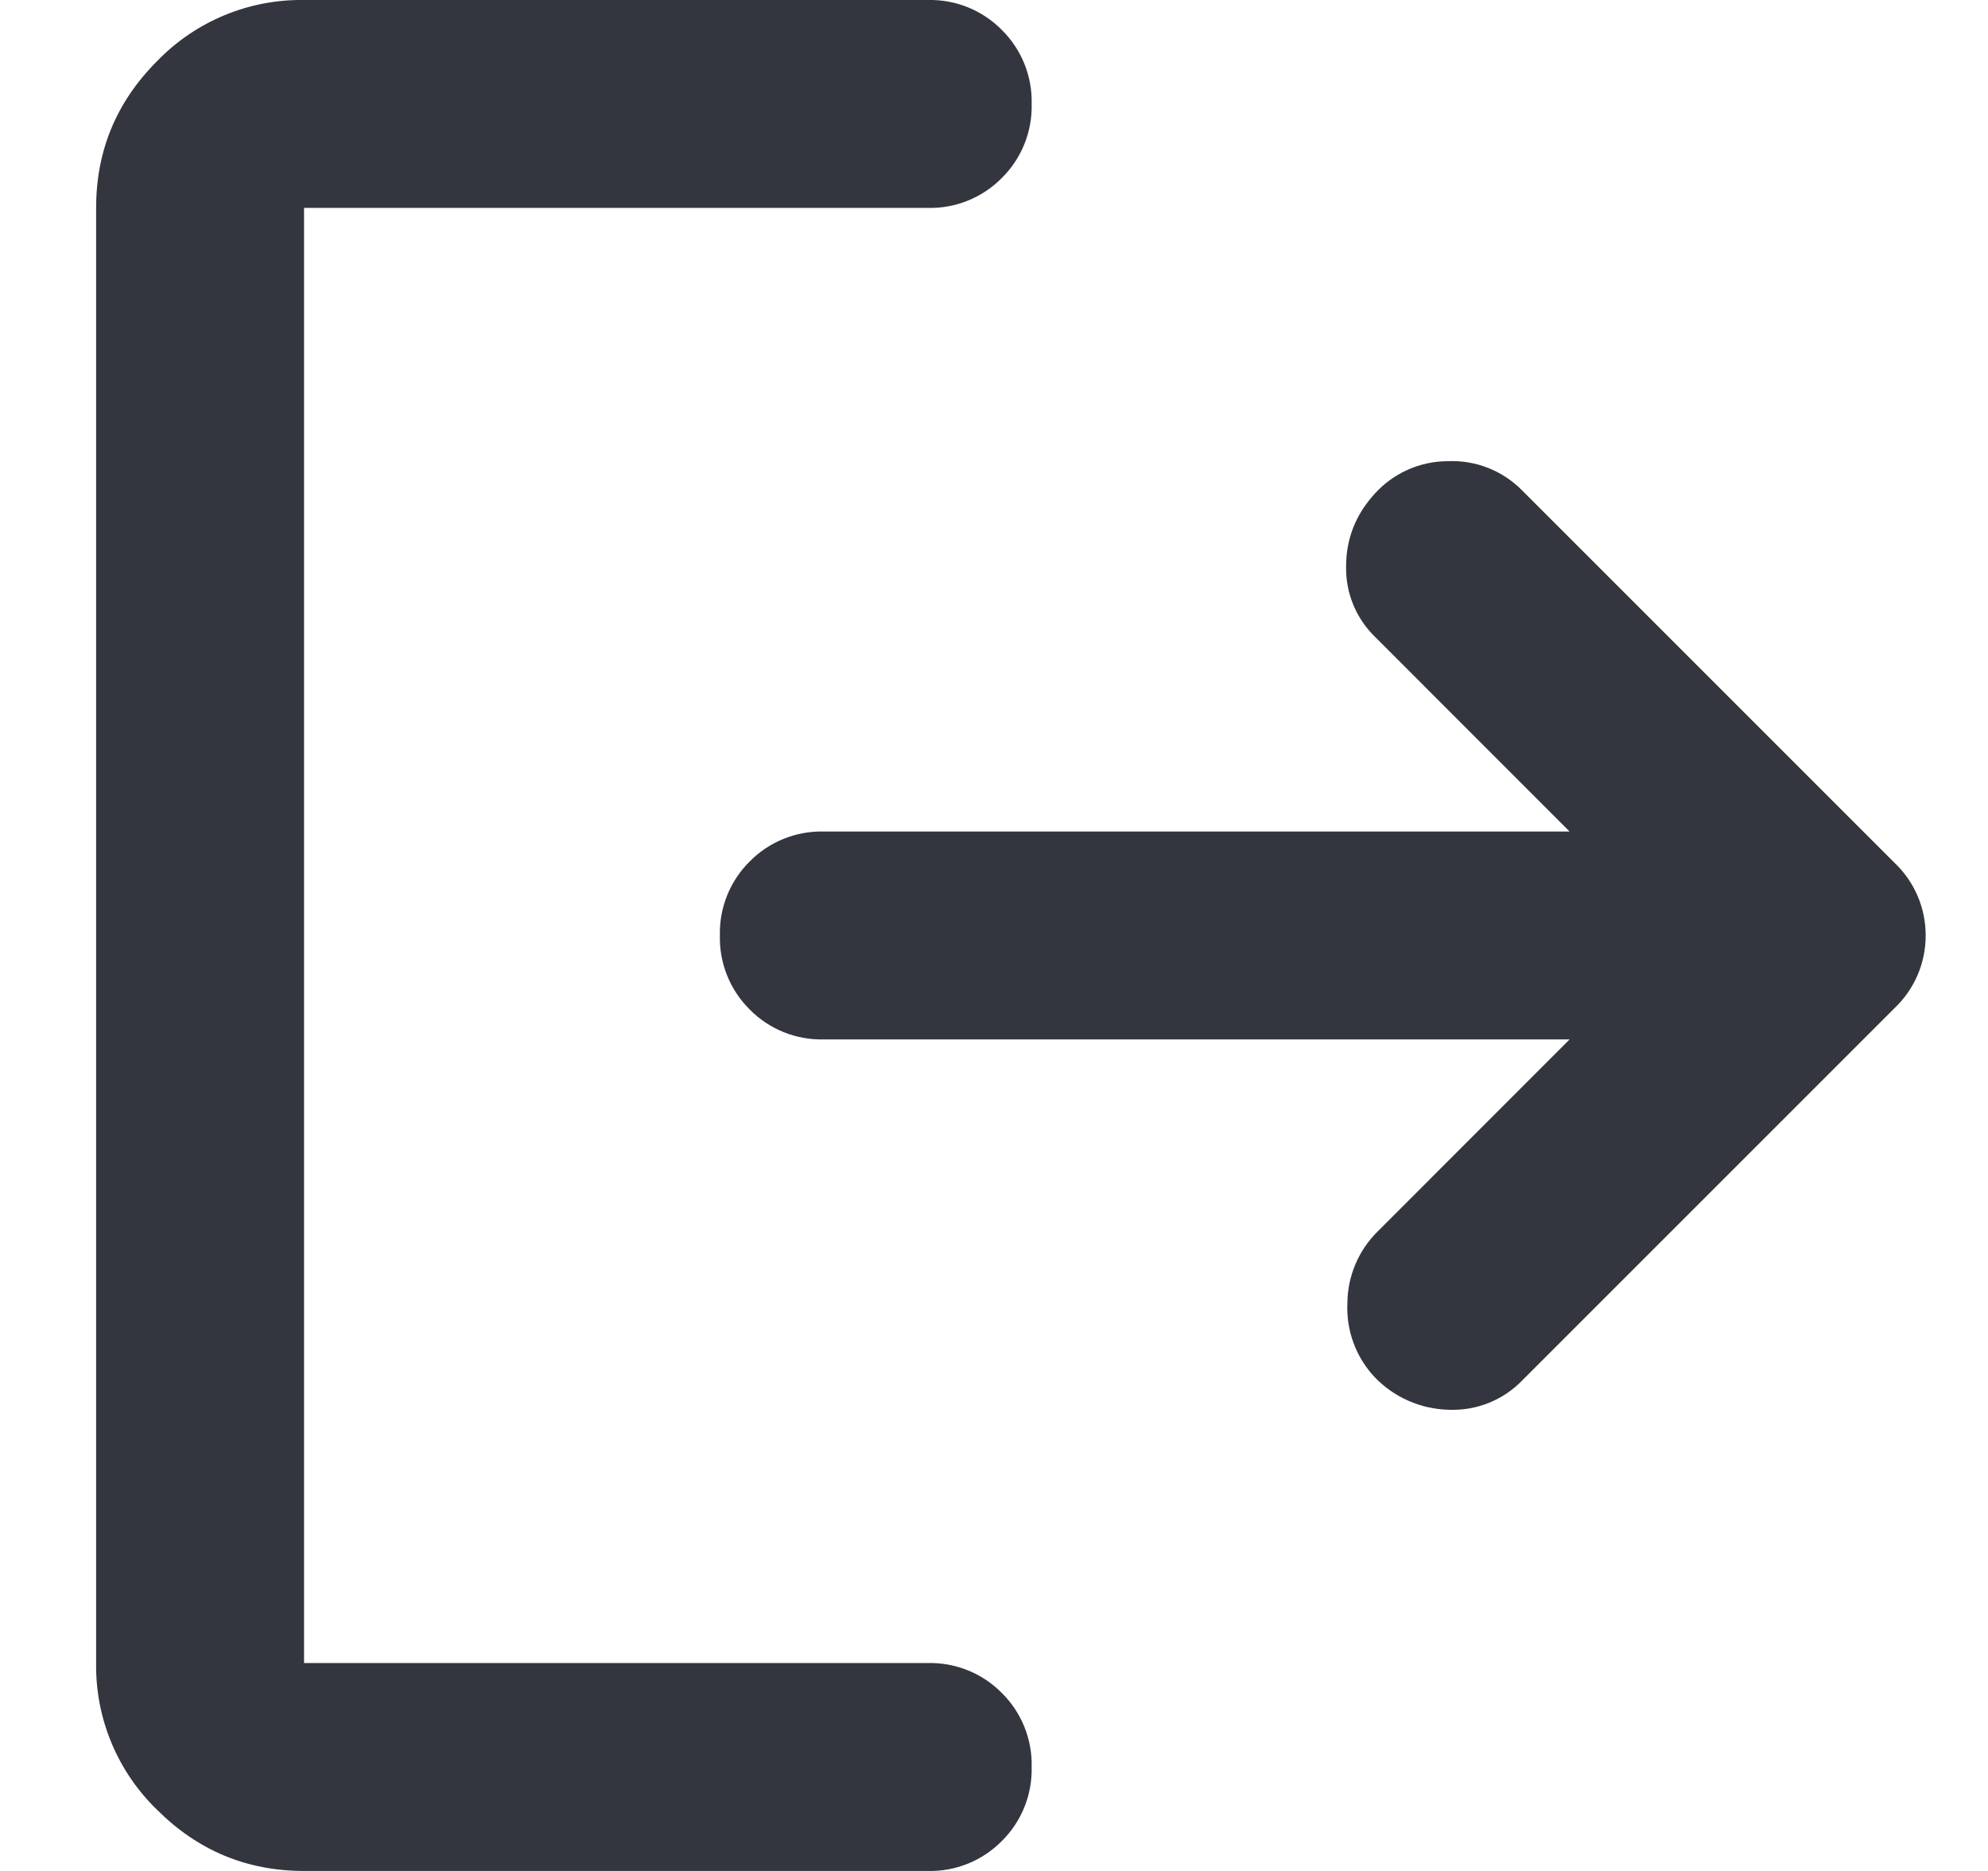
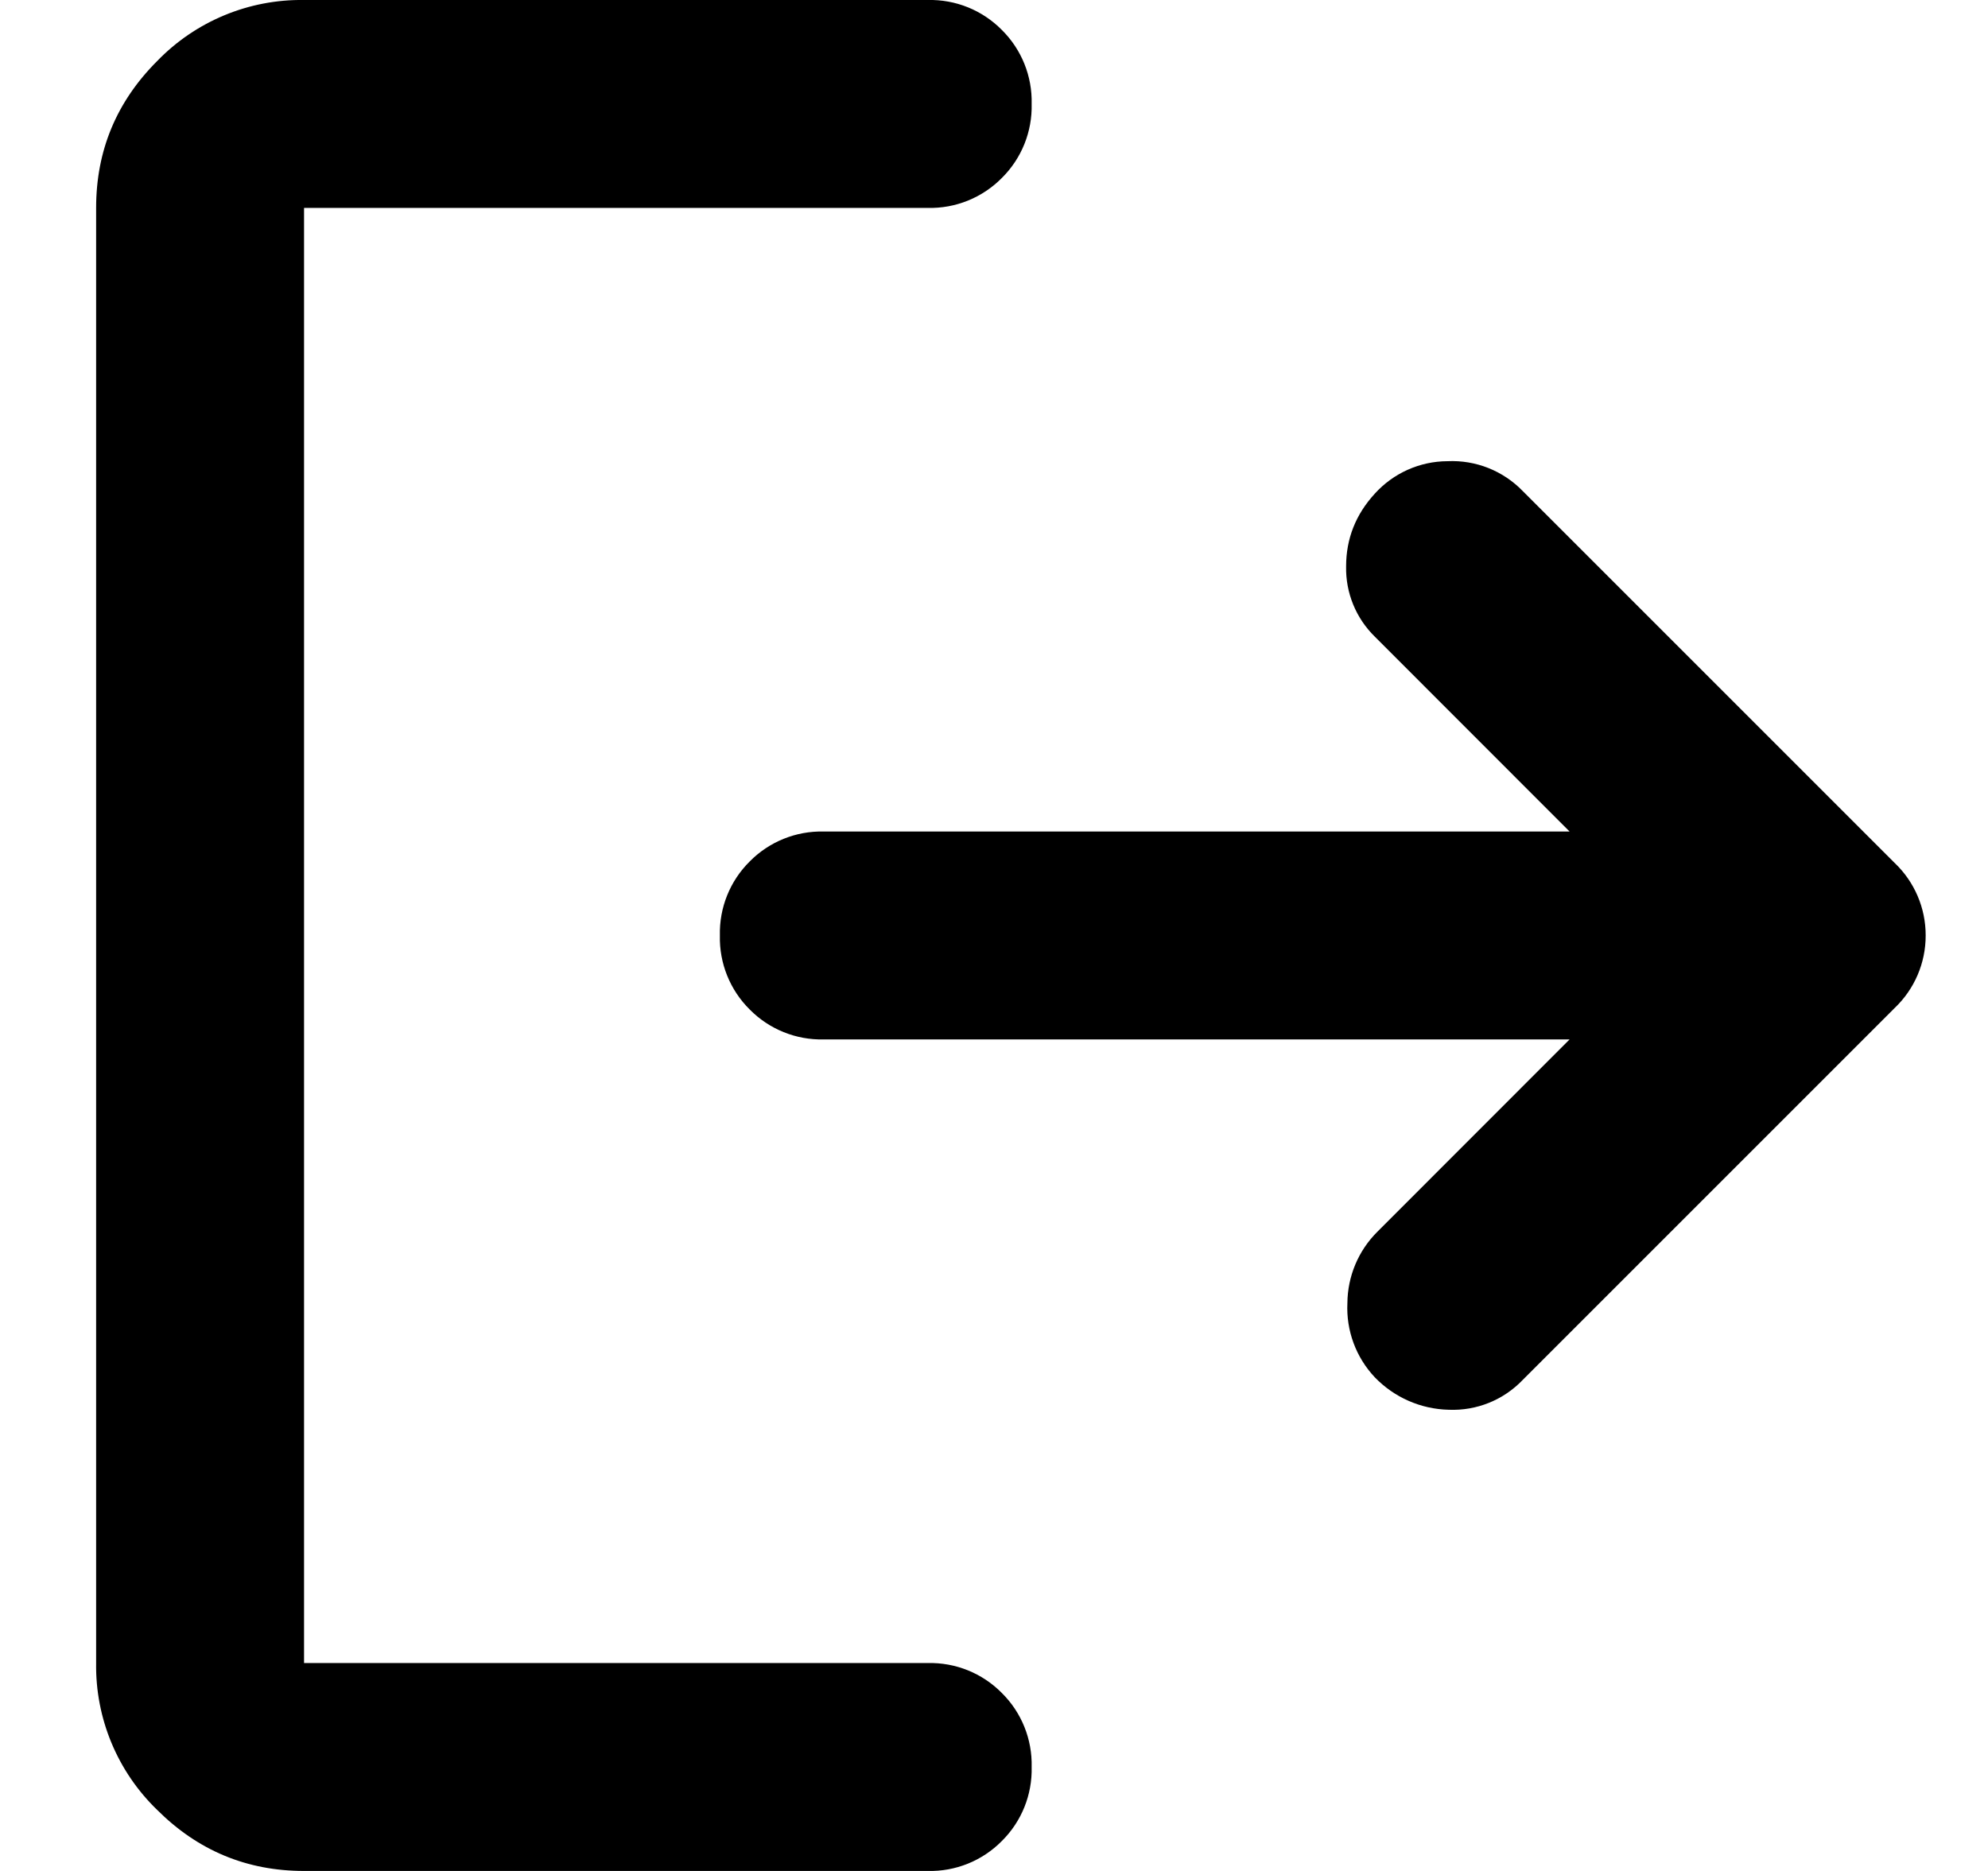
- <svg xmlns="http://www.w3.org/2000/svg" width="17" height="16" viewBox="0 0 17 16" fill="none">
-   <path d="M2.6 16c-.489 0-.907-.174-1.256-.522a1.712 1.712 0 0 1-.522-1.256V1.778c0-.49.174-.908.522-1.256A1.712 1.712 0 0 1 2.6 0h5.333a.86.86 0 0 1 .634.256.86.86 0 0 1 .255.633.86.86 0 0 1-.255.633.86.86 0 0 1-.634.256H2.6v12.444h5.333a.86.86 0 0 1 .634.256.86.86 0 0 1 .255.633.86.86 0 0 1-.255.633.86.86 0 0 1-.634.256H2.6Zm10.822-7.111H7.044a.86.86 0 0 1-.633-.256A.86.86 0 0 1 6.156 8a.86.86 0 0 1 .255-.633.86.86 0 0 1 .633-.256h6.378l-1.666-1.667a.816.816 0 0 1-.245-.6c0-.237.082-.444.245-.622a.843.843 0 0 1 .622-.278.84.84 0 0 1 .644.256L16.2 7.378a.853.853 0 0 1 .267.622.853.853 0 0 1-.267.622L13.022 11.8a.827.827 0 0 1-.633.256.907.907 0 0 1-.633-.278.864.864 0 0 1-.234-.634.869.869 0 0 1 .256-.61l1.644-1.645Z" fill="#1D212A" fill-opacity=".9" />
+ <svg xmlns="http://www.w3.org/2000/svg" width="17" height="16" viewBox="0 0 17 16">
+   <path d="M2.6 16c-.489 0-.907-.174-1.256-.522a1.712 1.712 0 0 1-.522-1.256V1.778c0-.49.174-.908.522-1.256A1.712 1.712 0 0 1 2.6 0h5.333a.86.86 0 0 1 .634.256.86.86 0 0 1 .255.633.86.86 0 0 1-.255.633.86.86 0 0 1-.634.256H2.6v12.444h5.333a.86.86 0 0 1 .634.256.86.86 0 0 1 .255.633.86.86 0 0 1-.255.633.86.86 0 0 1-.634.256H2.6Zm10.822-7.111H7.044a.86.86 0 0 1-.633-.256A.86.86 0 0 1 6.156 8a.86.86 0 0 1 .255-.633.86.86 0 0 1 .633-.256h6.378l-1.666-1.667a.816.816 0 0 1-.245-.6c0-.237.082-.444.245-.622a.843.843 0 0 1 .622-.278.84.84 0 0 1 .644.256L16.2 7.378a.853.853 0 0 1 .267.622.853.853 0 0 1-.267.622L13.022 11.8a.827.827 0 0 1-.633.256.907.907 0 0 1-.633-.278.864.864 0 0 1-.234-.634.869.869 0 0 1 .256-.61l1.644-1.645Z" />
</svg>
